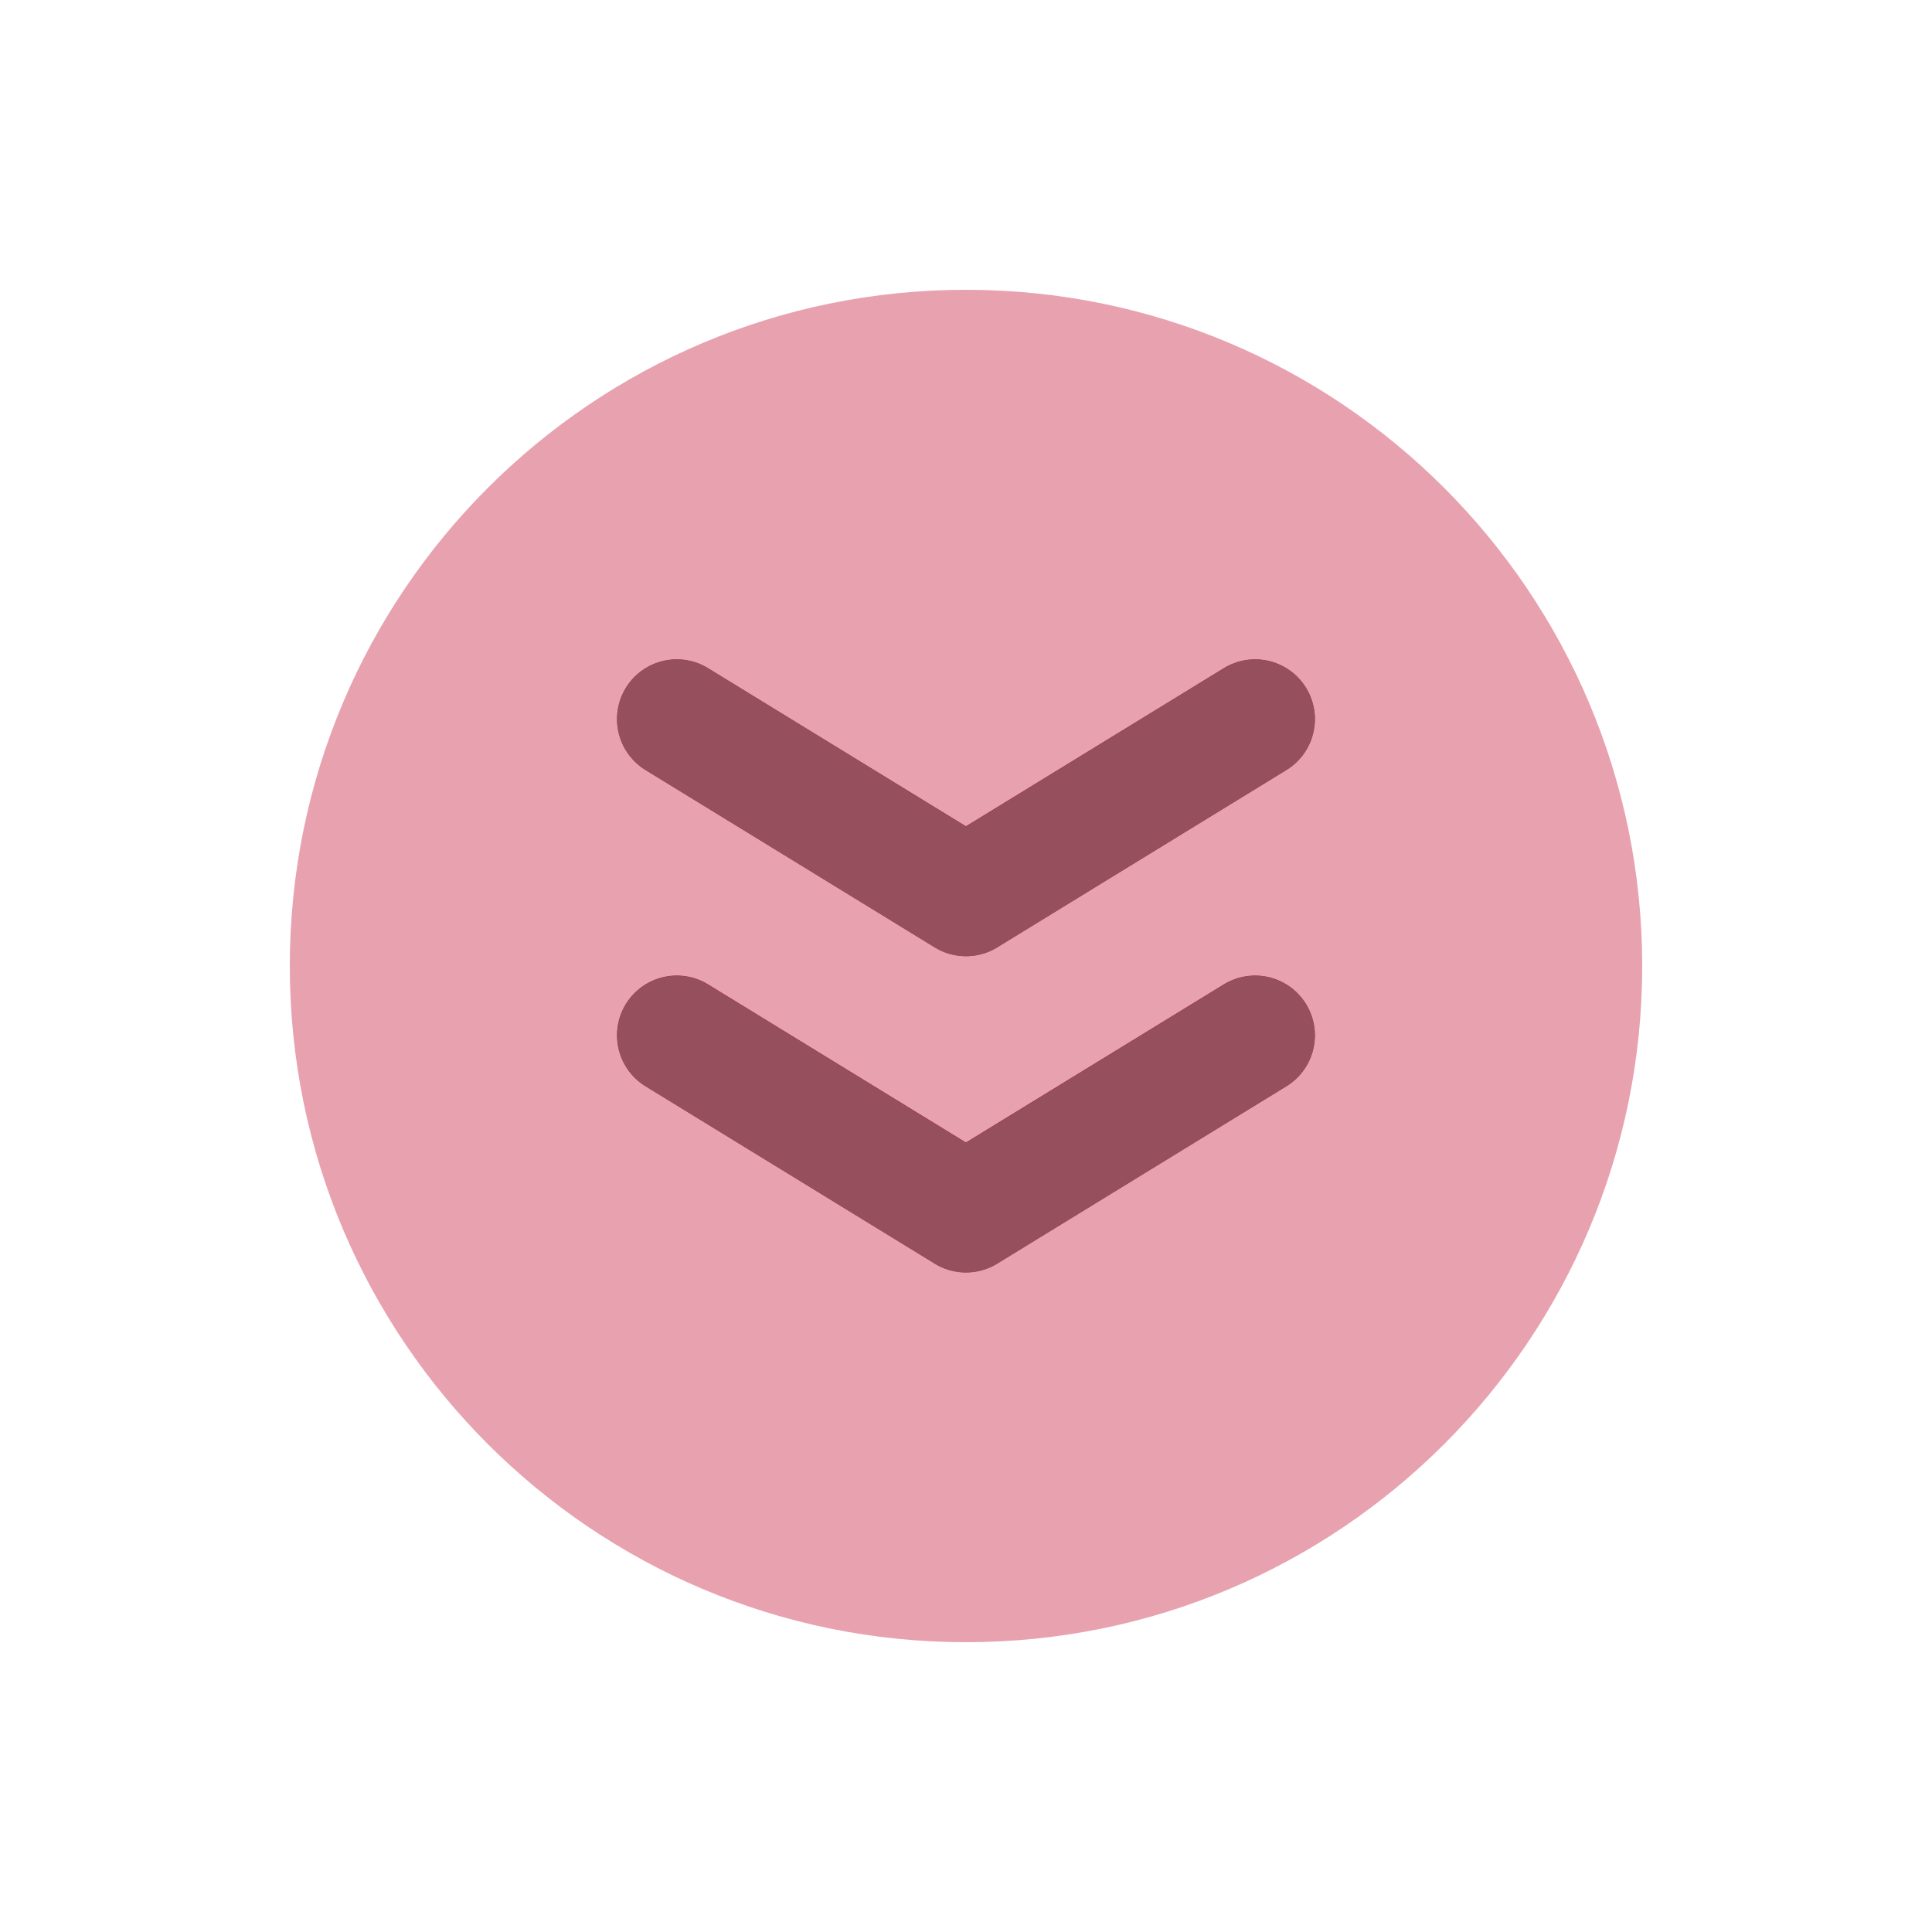
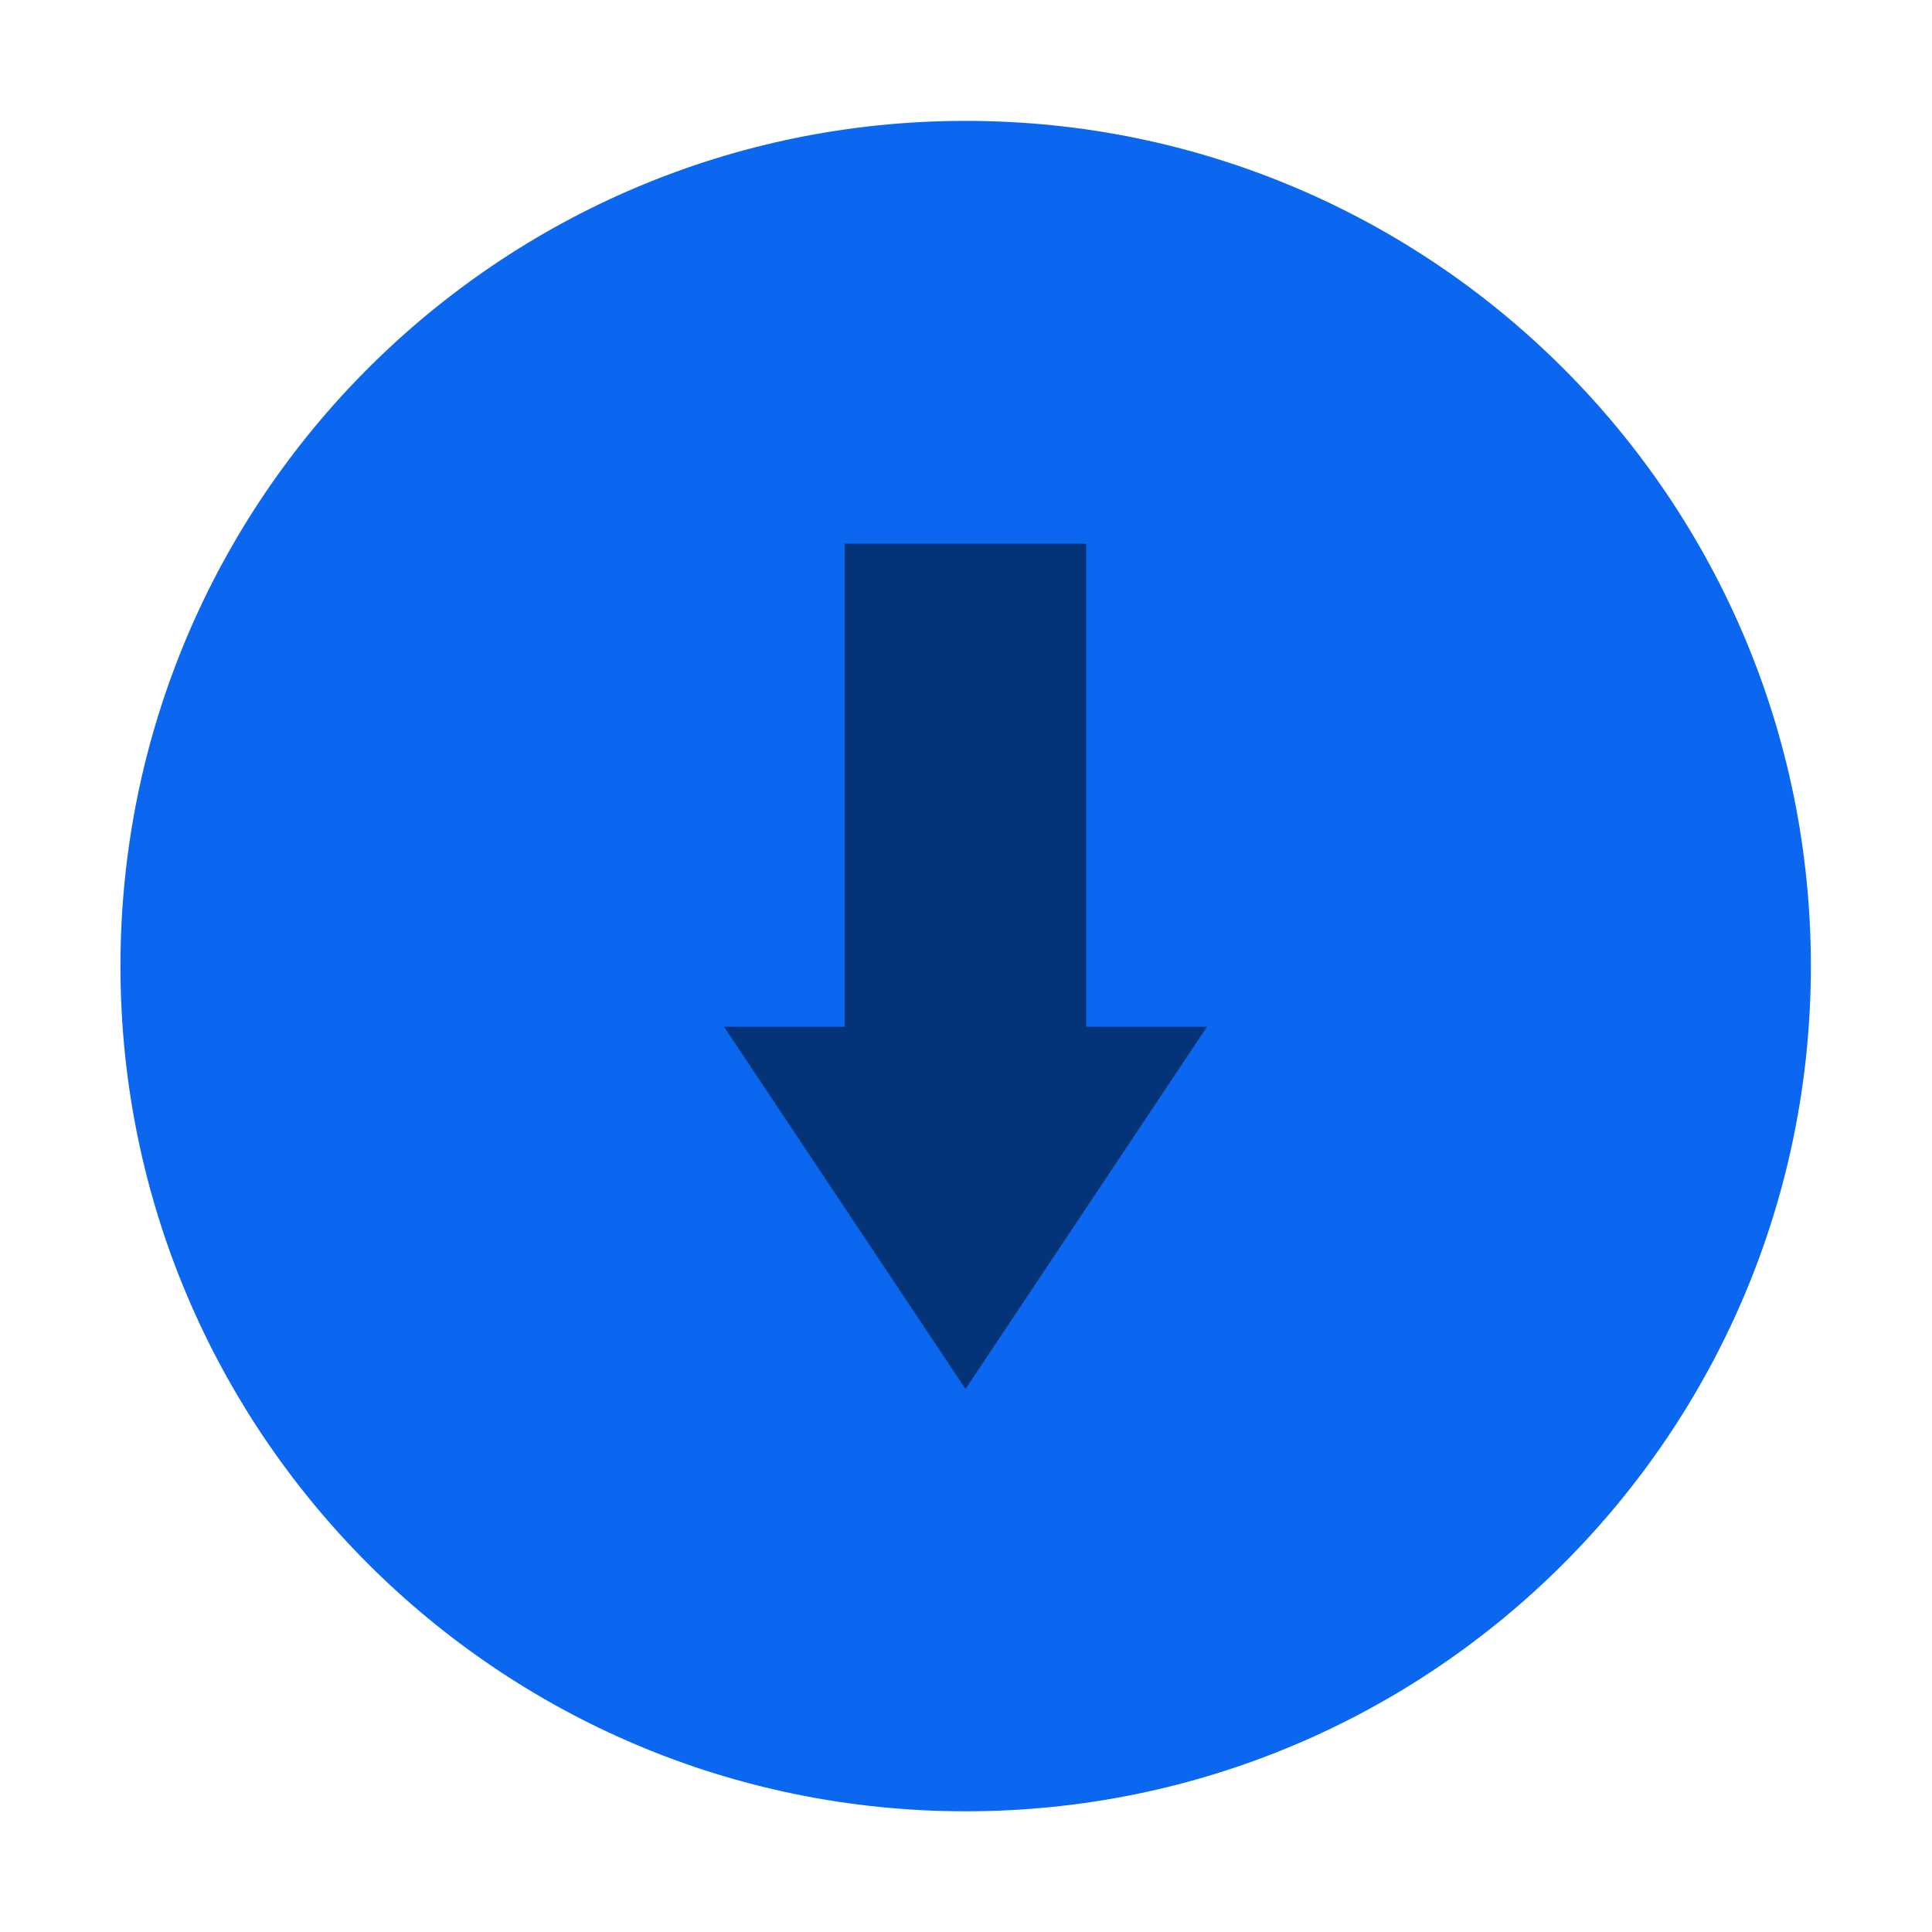
- <svg xmlns="http://www.w3.org/2000/svg" width="20" height="20" id="svg2" version="1.1">
-   <defs id="defs4" />
-   <g id="layer1" transform="translate(-671.1429,-644.5765)">
-     <g transform="matrix(0.1265625,0,0,-0.1265625,672.0709,663.0964)" id="g4090">
-       <g id="g1">
-         <circle style="fill:#e8a2af;fill-opacity:1;stroke:none;stroke-width:26.357;stroke-linecap:square;stroke-linejoin:round;paint-order:markers fill stroke" id="circle1585" cx="71.68" cy="-67.318" r="55.309" transform="scale(1,-1)" />
-         <g id="g4416" transform="matrix(36.895,0,0,-36.895,-3684.311,3490.93)" style="stroke:#a4283f;stroke-opacity:1">
-           <path style="fill:none;fill-opacity:1;stroke:#a4283f;stroke-width:0.265;stroke-linecap:round;stroke-linejoin:round;stroke-dasharray:none;stroke-opacity:1;paint-order:markers fill stroke" d="m 102.443,92.947 -0.641,0.393 -0.641,-0.393" id="path4404" />
-           <path style="fill:none;fill-opacity:1;stroke:#a4283f;stroke-width:0.265;stroke-linecap:round;stroke-linejoin:round;stroke-dasharray:none;stroke-opacity:1;paint-order:markers fill stroke" d="m 102.443,92.246 -0.641,0.393 -0.641,-0.393" id="path4412" />
-         </g>
-         <path style="fill:none;fill-opacity:1;stroke:#964f5c;stroke-width:9.762;stroke-linecap:round;stroke-linejoin:round;stroke-dasharray:none;stroke-opacity:1;paint-order:markers fill stroke" d="M 95.339,61.639 71.679,47.125 48.02,61.639" id="path4798" />
-         <path style="fill:none;fill-opacity:1;stroke:#964f5c;stroke-width:9.762;stroke-linecap:round;stroke-linejoin:round;stroke-dasharray:none;stroke-opacity:1;paint-order:markers fill stroke" d="M 95.339,87.51 71.679,72.996 48.02,87.51" id="path4800" />
+ <svg xmlns="http://www.w3.org/2000/svg" width="16" height="16" version="1.1">
+   <g id="shade_focused_pressed" transform="matrix(3.7795 0 0 -3.7795 -335 320.52)">
+     <rect x="88.635" y="80.571" width="4.233" height="4.233" ry="4.4796e-6" opacity="0" stroke-width=".126" style="paint-order:markers stroke fill" />
+     <path d="m90.752 84.54c1.023 0 1.852-0.829 1.852-1.852s-0.829-1.852-1.852-1.852c-1.023 0-1.852 0.829-1.852 1.852s0.829 1.852 1.852 1.852" fill="#0b67ef" fill-rule="evenodd" />
+     <g transform="matrix(.26458 0 0 .26458 88.635 80.703)" fill="#c0e3ff">
+       <g transform="translate(-81,-967)" fill="#c0e3ff">
+         <path transform="translate(-41,867)" d="m130 104-2 3h1v4h2v-4h1z" color="#000000" fill="#000000" opacity=".5" style="text-decoration-line:none;text-indent:0;text-transform:none" />
      </g>
    </g>
  </g>
</svg>
